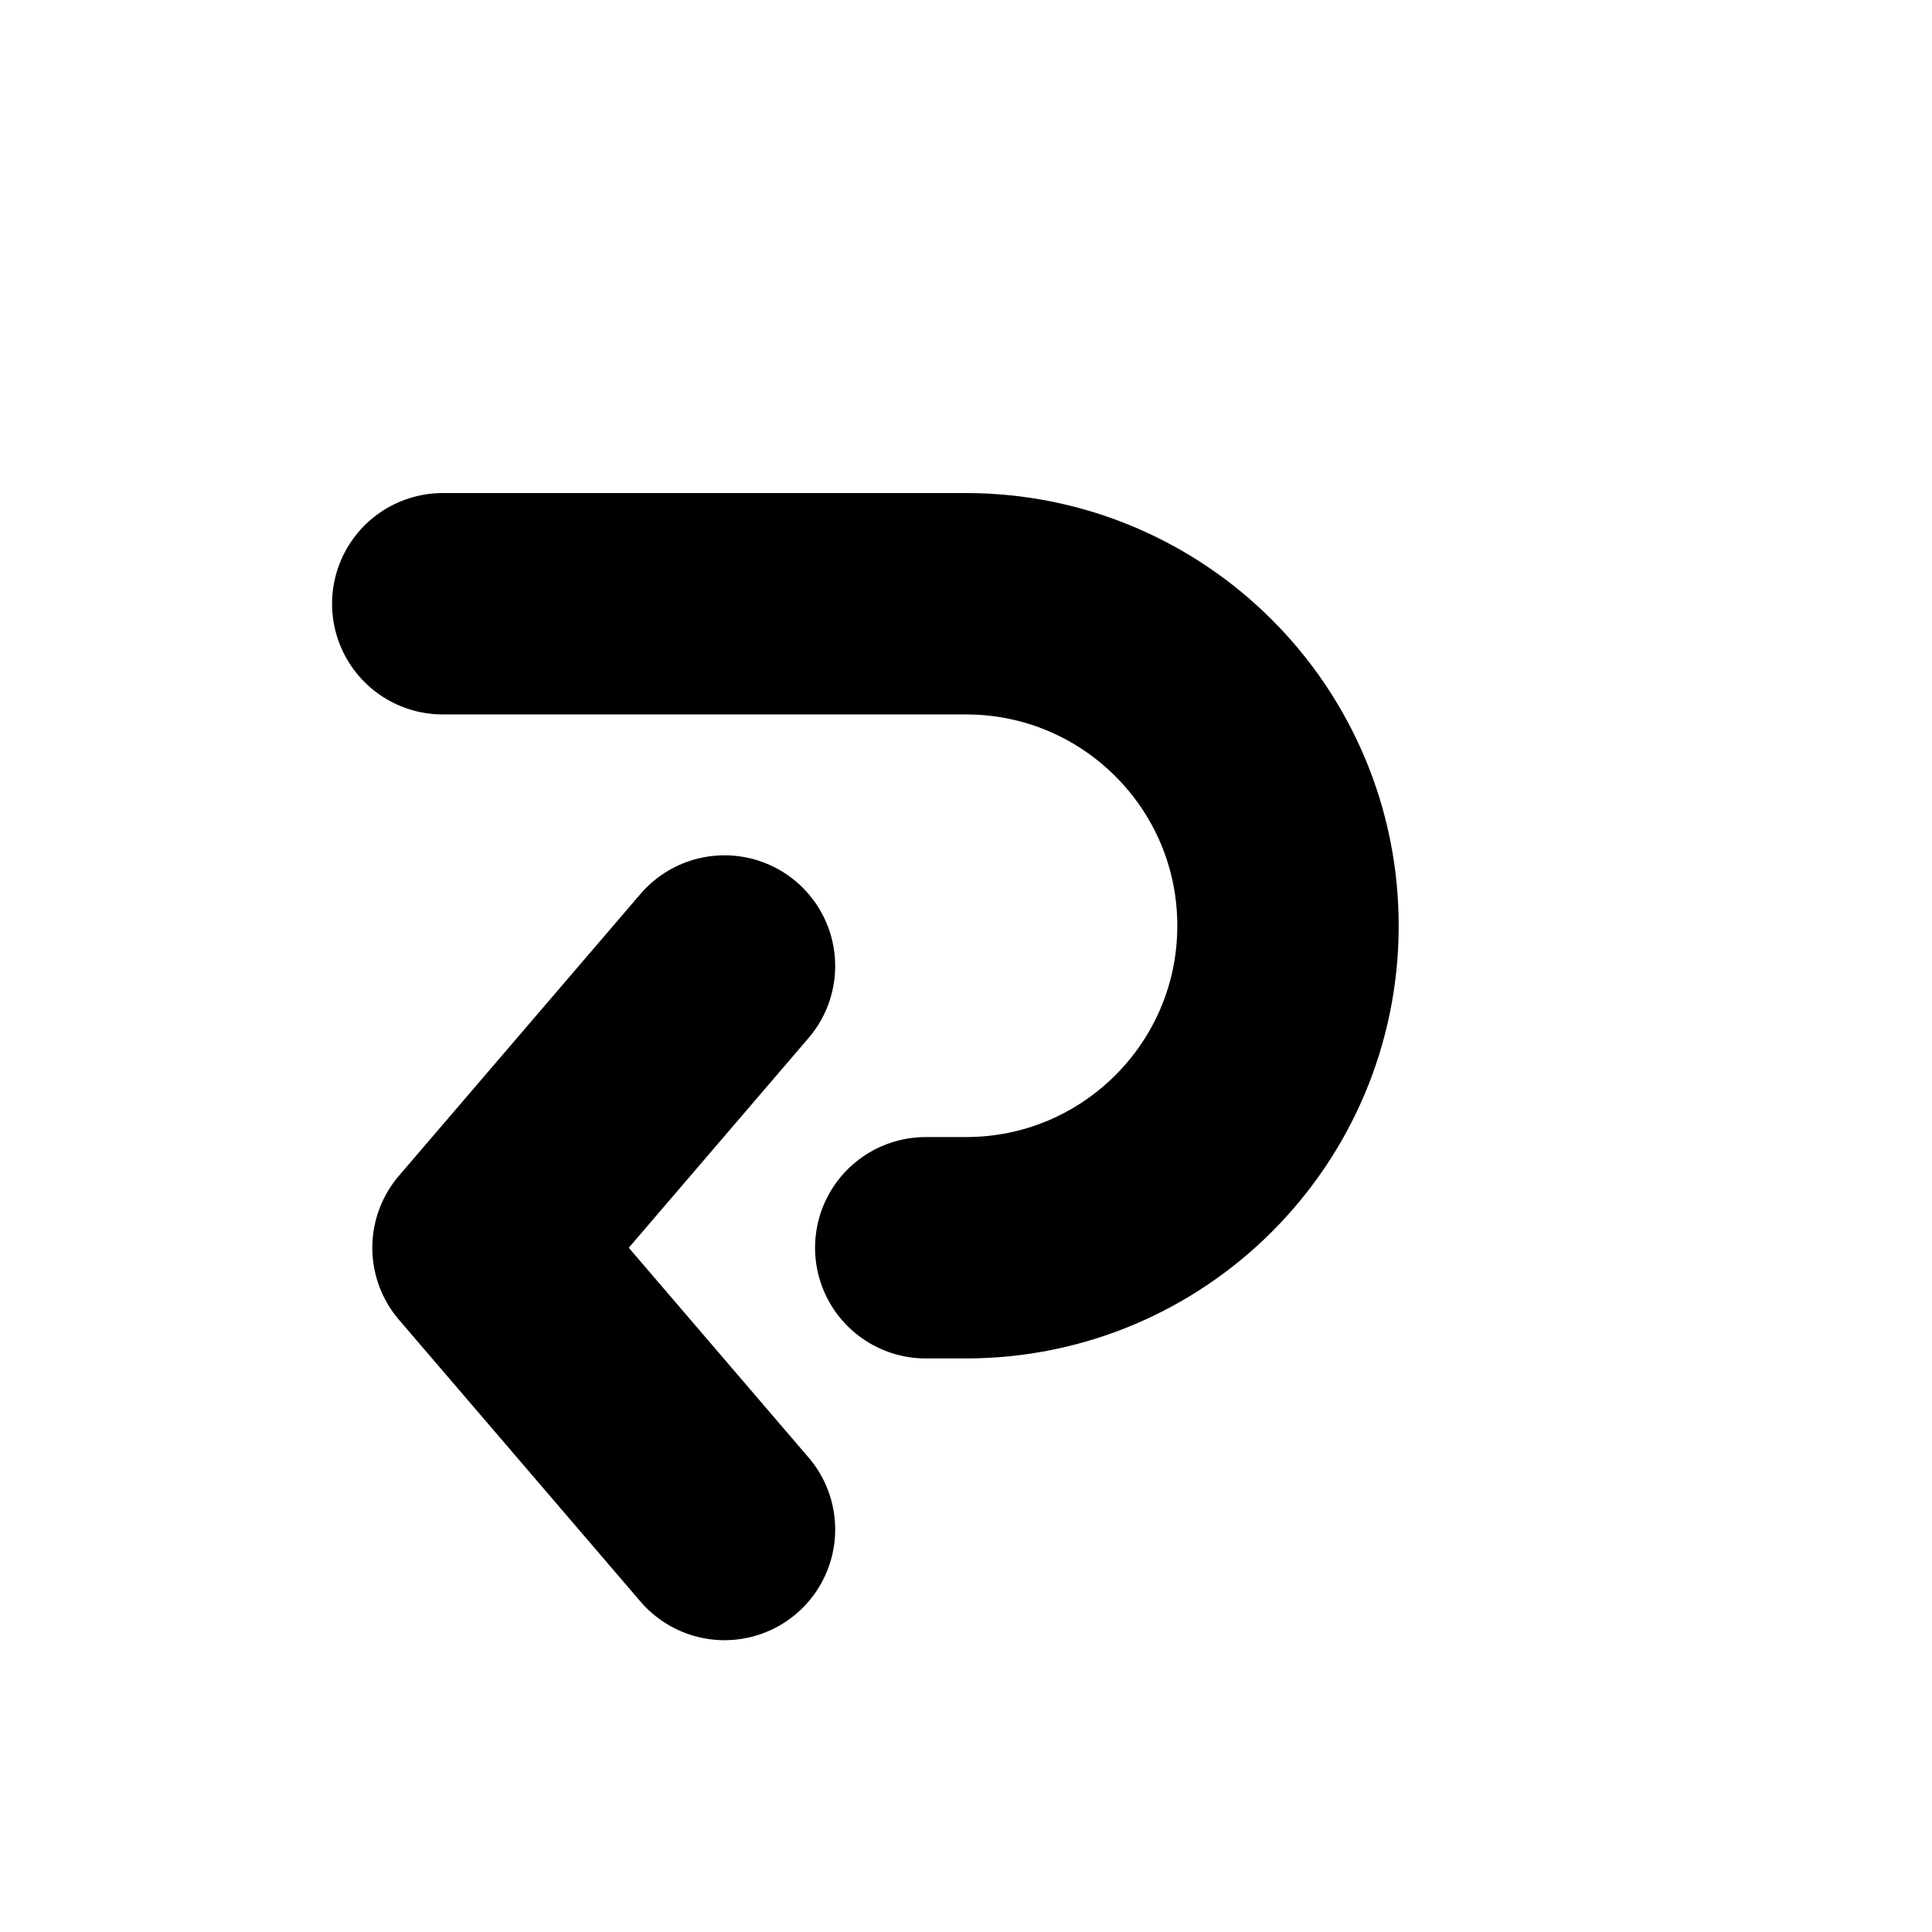
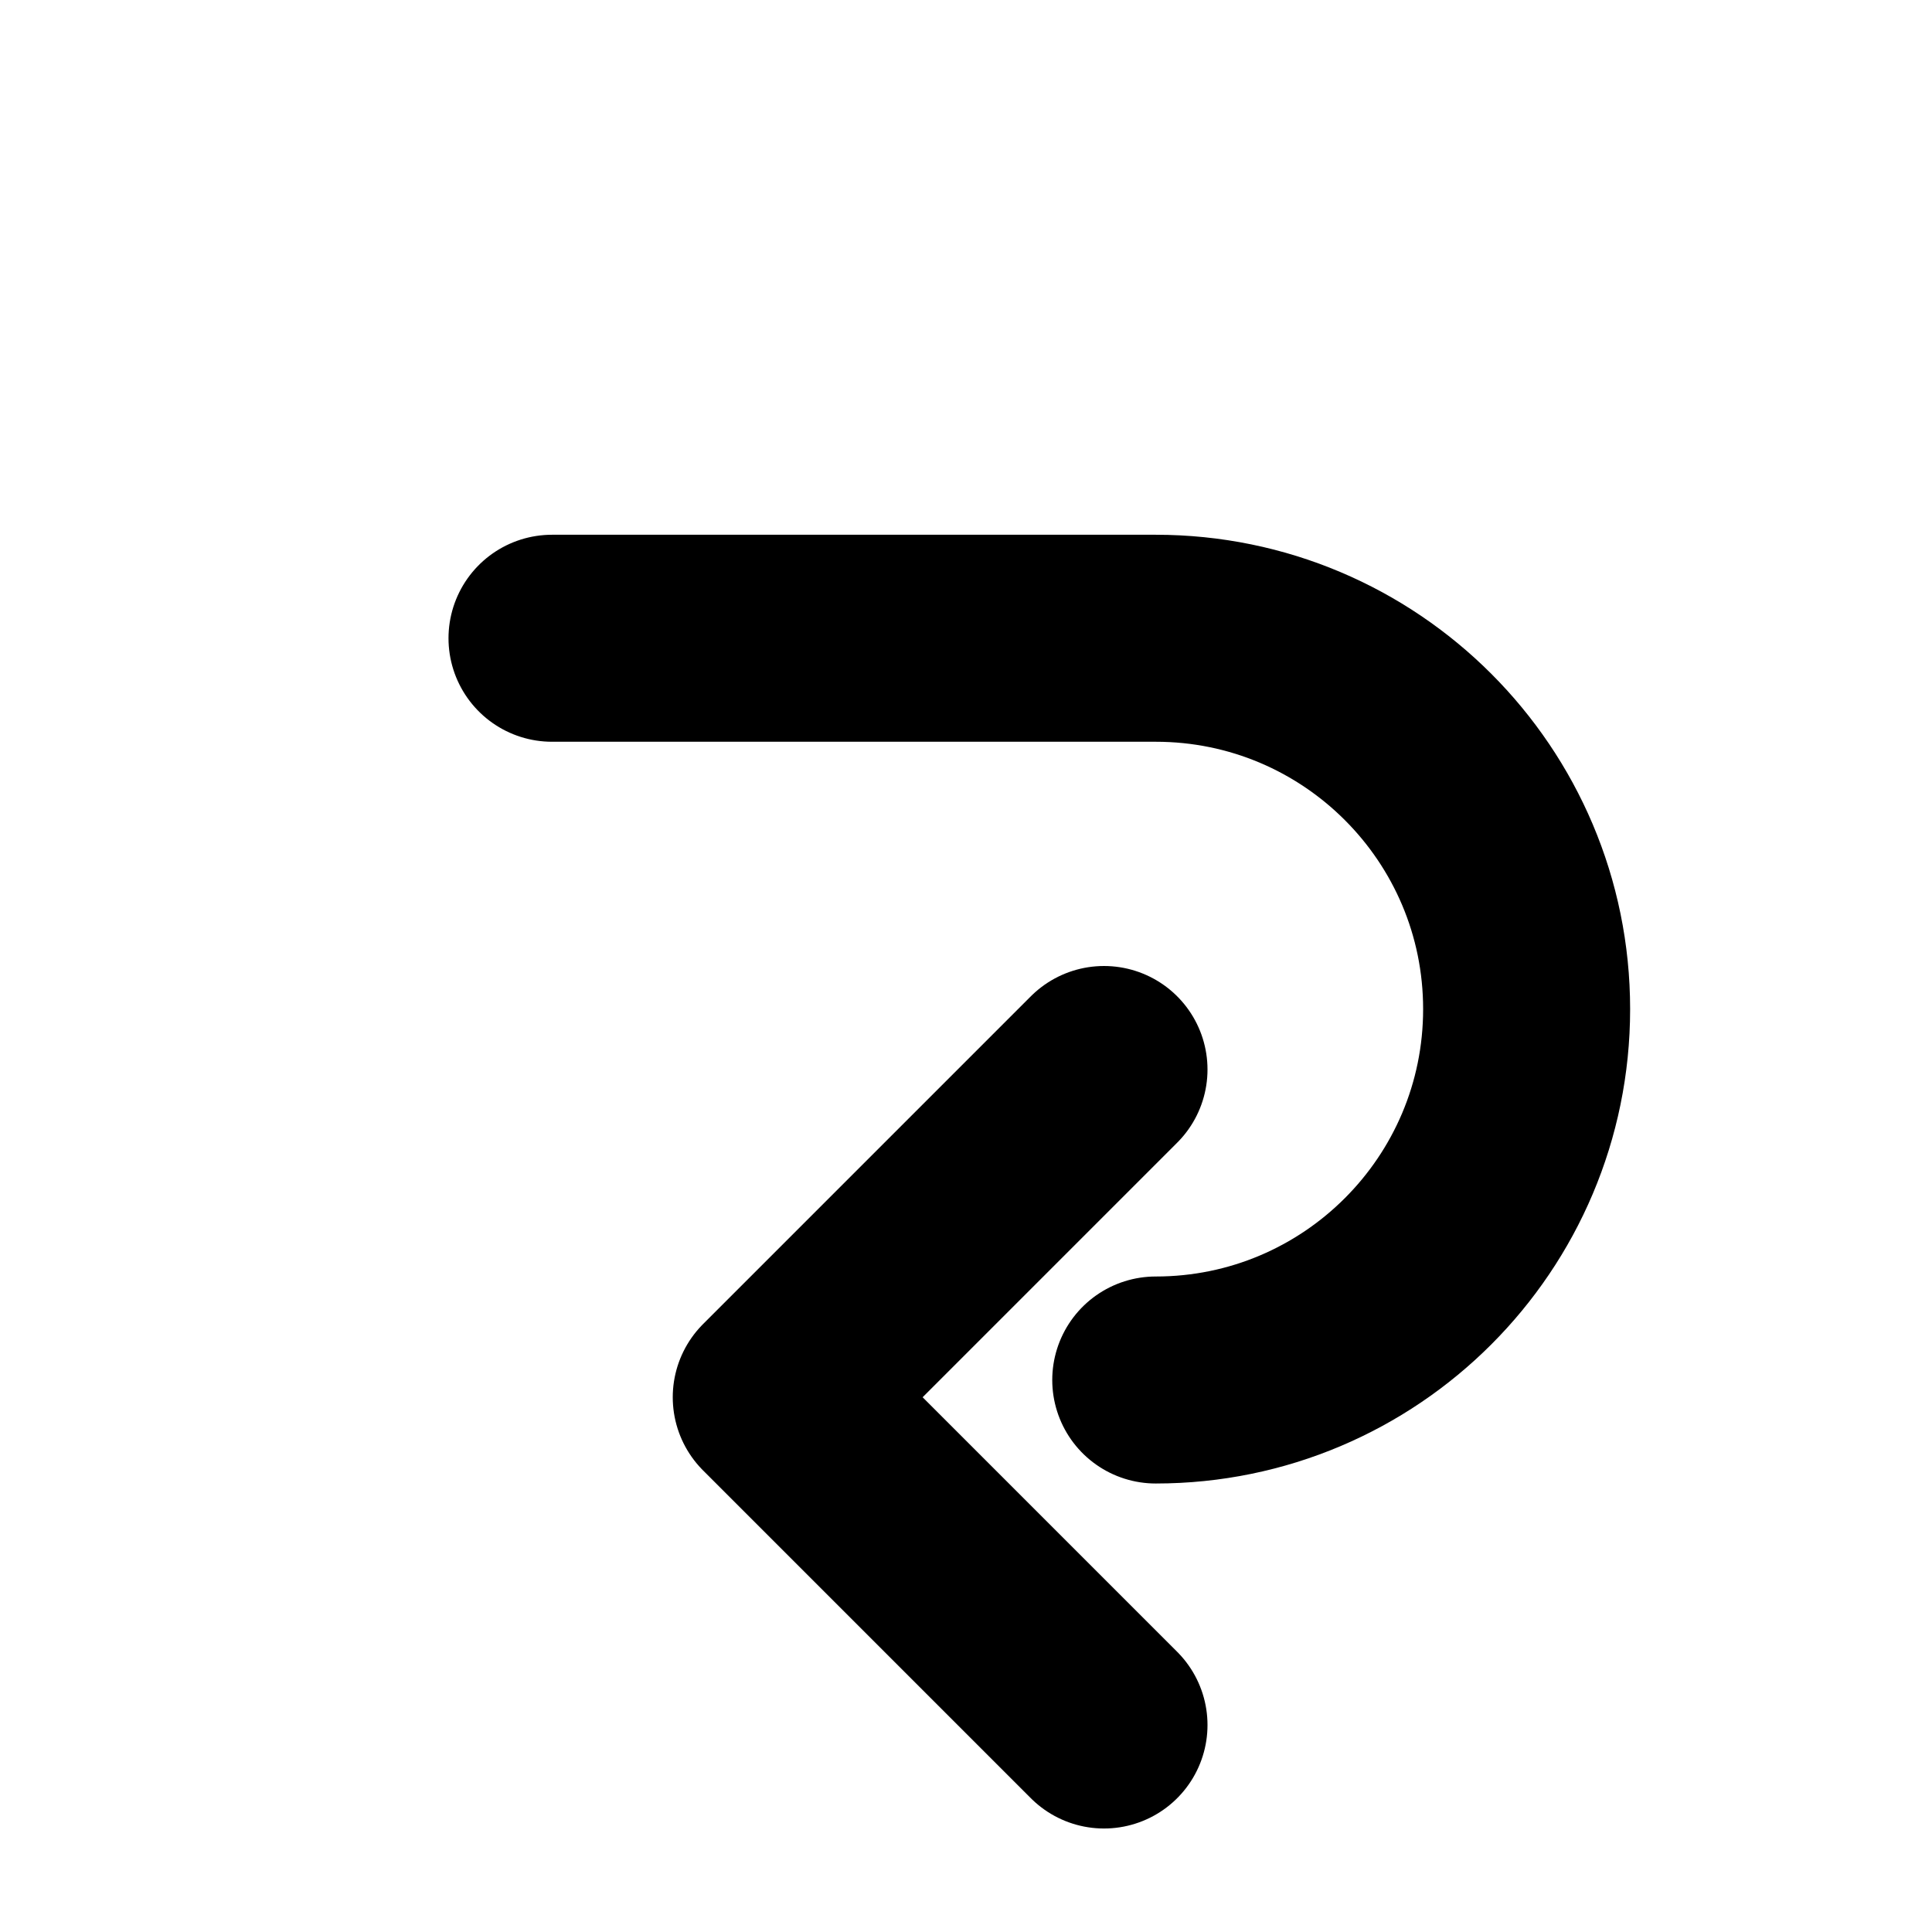
- <svg xmlns="http://www.w3.org/2000/svg" viewBox="0 0 96 96" width="96" height="96" role="img" aria-label="SimpleURL">
-   <path d="M22 30h26a16 16 0 0 1 0 32H46" fill="none" stroke="currentColor" stroke-width="11" stroke-linecap="round" stroke-linejoin="round" />
-   <path d="M36 48 24 62 36 76" fill="none" stroke="currentColor" stroke-width="11" stroke-linecap="round" stroke-linejoin="round" />
+ <svg xmlns="http://www.w3.org/2000/svg" viewBox="0 0 112 112" width="112" height="112" role="img" aria-label="SimpleURL">
+   <path d="M32 37 H67 A21.5 21.5 0 0 1 67 80" fill="none" stroke="currentColor" stroke-width="12" stroke-linecap="round" />
+   <path d="M64 62 L45 81 L64 100" fill="none" stroke="currentColor" stroke-width="12" stroke-linecap="round" stroke-linejoin="round" />
</svg>
